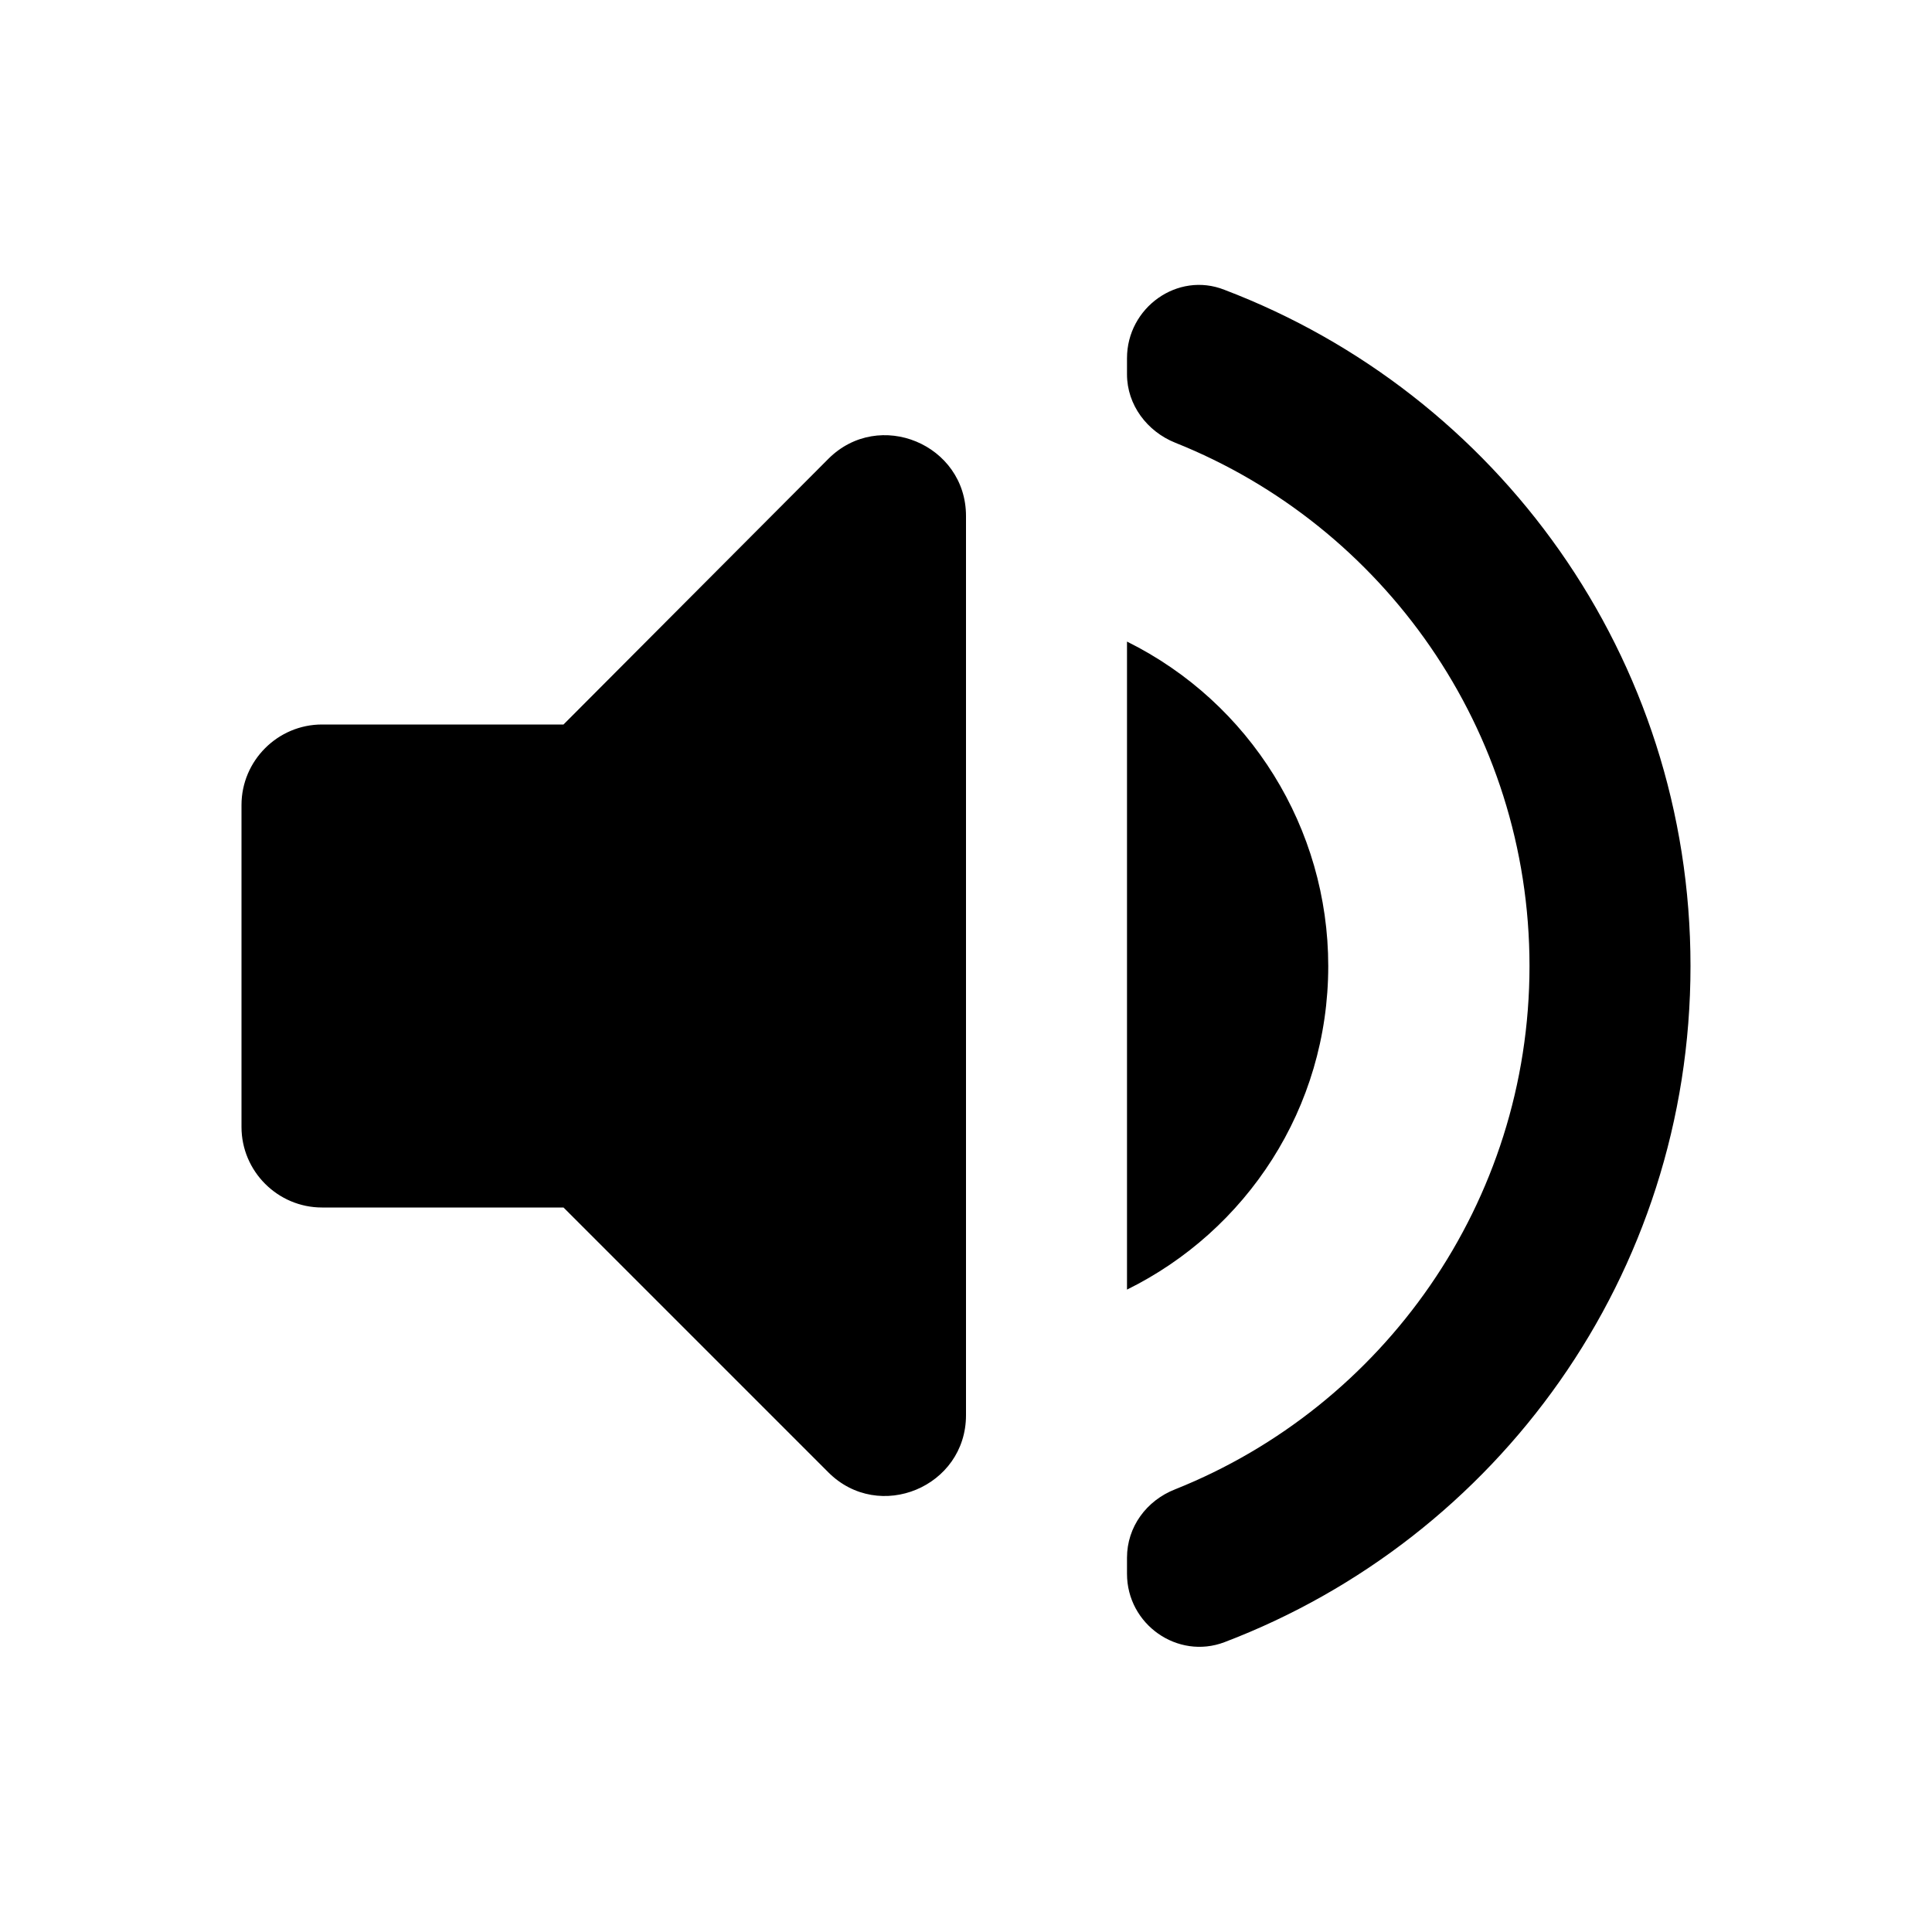
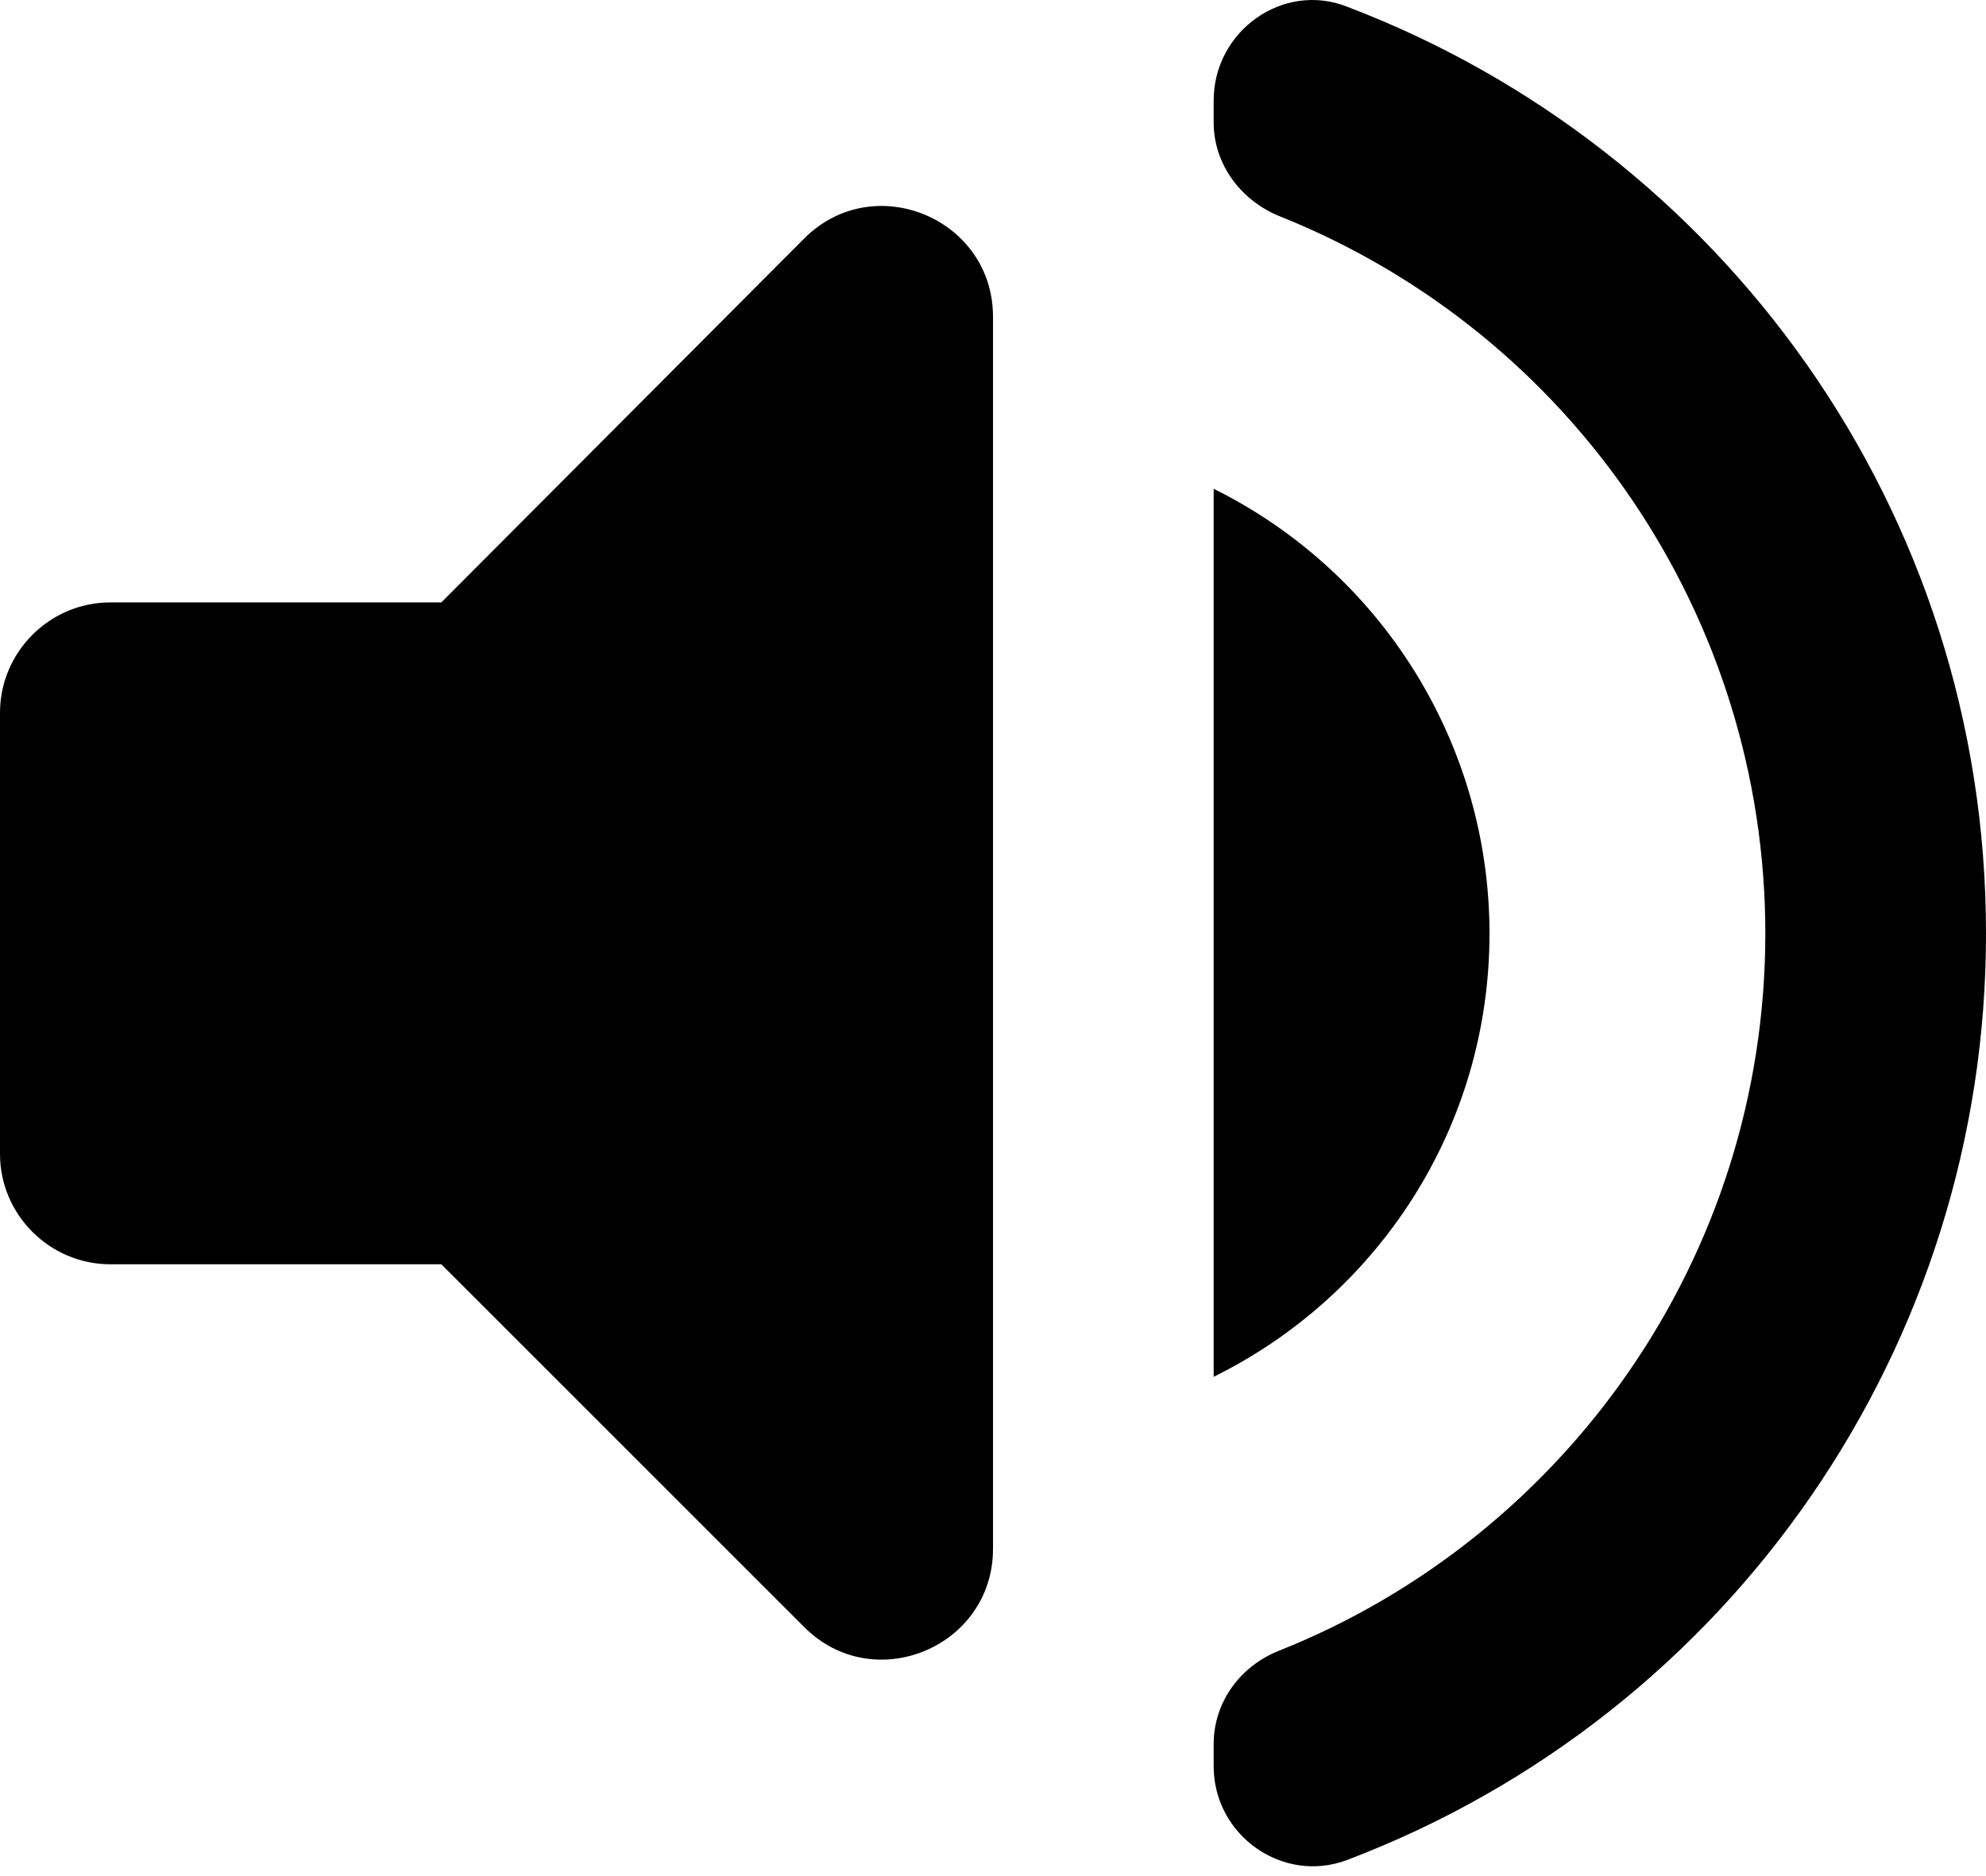
- <svg xmlns="http://www.w3.org/2000/svg" class="v-iconUnpressed" viewBox="0 0 24 24" aria-hidden="true">
-   <path d="M3 10v4c0 .55.45 1 1 1h3l3.29 3.29c.63.63 1.71.18 1.71-.71V6.41c0-.89-1.08-1.34-1.71-.71L7 9H4c-.55 0-1 .45-1 1zm13.5 2A4.5 4.5 0 0014 7.97v8.05c1.48-.73 2.5-2.25 2.5-4.02zM14 4.45v.2c0 .38.25.71.6.85C17.18 6.53 19 9.06 19 12s-1.82 5.47-4.4 6.5c-.36.14-.6.47-.6.85v.2c0 .63.63 1.07 1.21.85C18.6 19.11 21 15.84 21 12s-2.4-7.11-5.79-8.4c-.58-.23-1.21.22-1.21.85z" />
+ <svg xmlns="http://www.w3.org/2000/svg" class="v-iconUnpressed" viewBox="0 0 18 17">
+   <path d="M0 6.461v4c0 .55.45 1 1 1h3l3.29 3.29c.63.63 1.71.18 1.71-.71V2.871c0-.89-1.08-1.34-1.71-.71L4 5.461H1c-.55 0-1 .45-1 1Zm13.5 2a4.5 4.5 0 0 0-2.5-4.03v8.05c1.48-.73 2.5-2.25 2.5-4.02ZM11 .911v.2c0 .38.25.71.6.85a7.004 7.004 0 0 1 4.4 6.5c0 2.94-1.82 5.47-4.4 6.5-.36.14-.6.47-.6.85v.2c0 .63.63 1.07 1.21.85a8.98 8.98 0 0 0 5.79-8.4c0-3.84-2.4-7.11-5.79-8.4-.58-.23-1.21.22-1.21.85Z" />
</svg>
